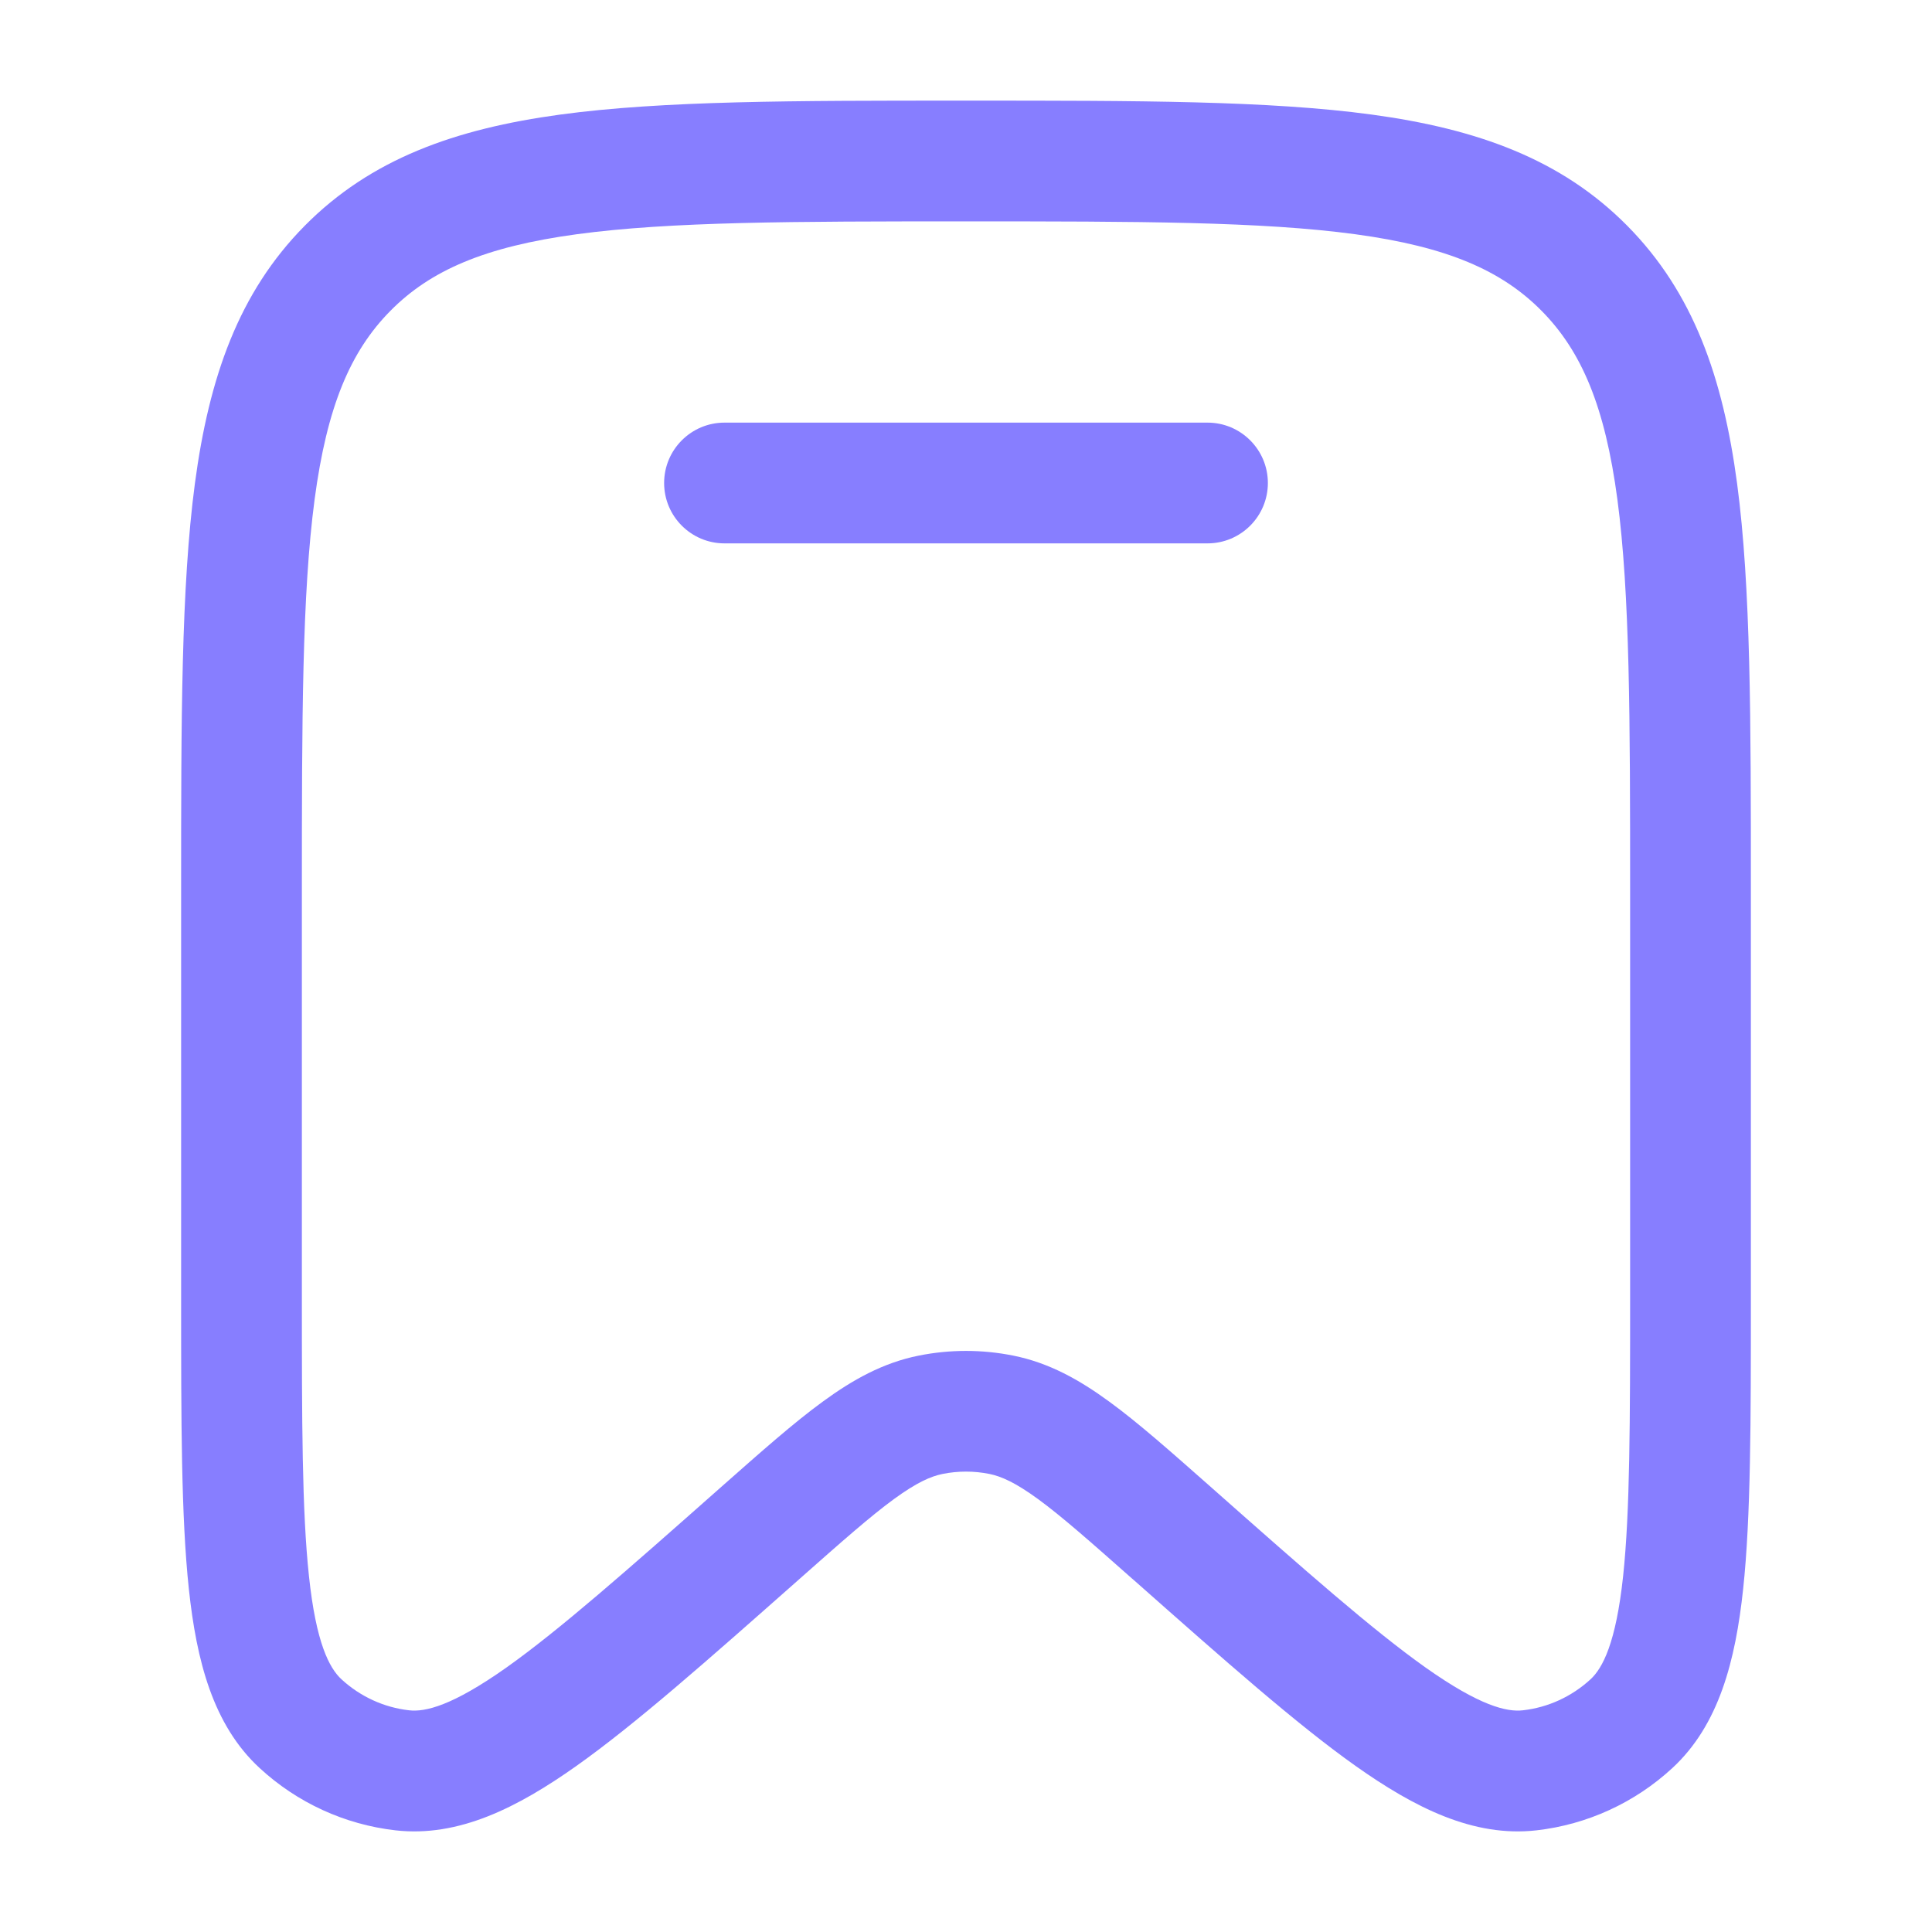
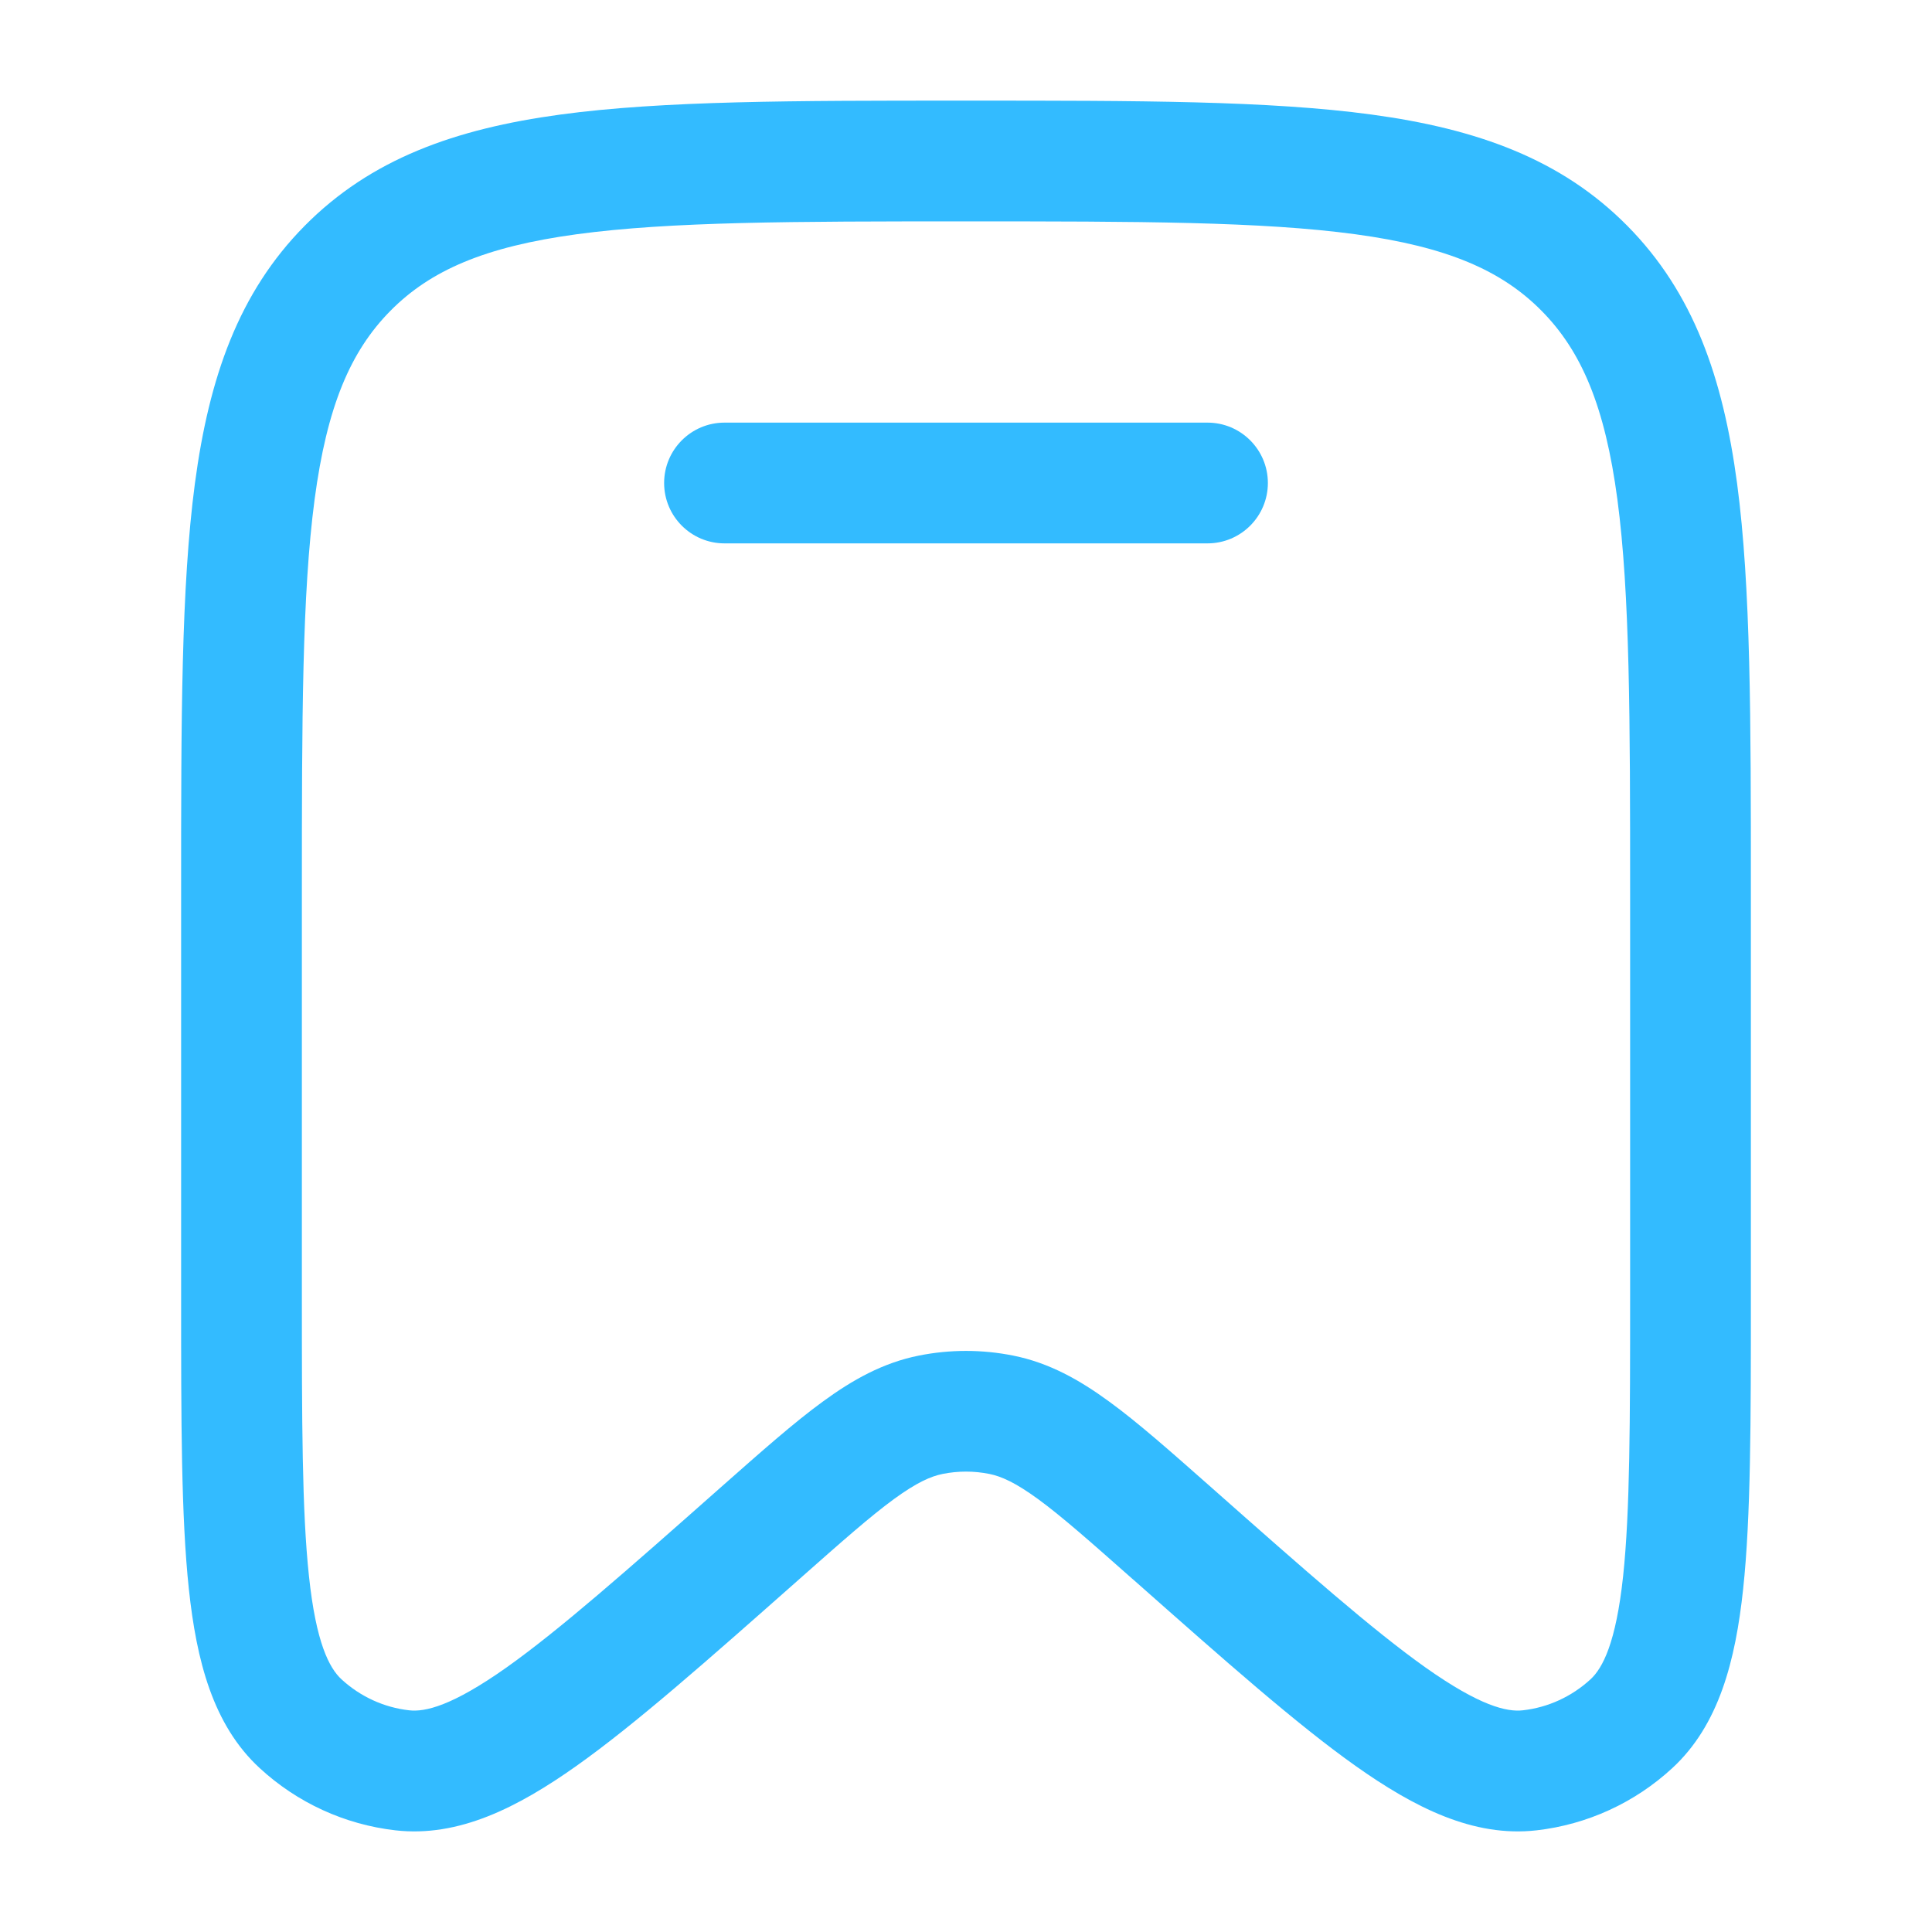
<svg xmlns="http://www.w3.org/2000/svg" width="24" height="24" viewBox="0 0 24 24" fill="none">
-   <path d="M9 5.25C8.586 5.25 8.25 5.586 8.25 6C8.25 6.414 8.586 6.75 9 6.75H15C15.414 6.75 15.75 6.414 15.75 6C15.75 5.586 15.414 5.25 15 5.25H9Z" fill="#877EFF" />
-   <path fill-rule="evenodd" clip-rule="evenodd" d="M11.943 1.25C9.87 1.25 8.237 1.25 6.961 1.423C5.651 1.601 4.606 1.975 3.785 2.805C2.965 3.634 2.597 4.687 2.421 6.007C2.25 7.296 2.25 8.945 2.25 11.041V16.139C2.25 17.647 2.25 18.84 2.346 19.739C2.441 20.627 2.644 21.428 3.226 21.964C3.692 22.394 4.282 22.665 4.912 22.737C5.699 22.827 6.434 22.451 7.159 21.938C7.892 21.419 8.781 20.632 9.903 19.64L9.939 19.608C10.459 19.148 10.811 18.837 11.105 18.622C11.389 18.415 11.562 18.34 11.708 18.31C11.901 18.271 12.099 18.271 12.292 18.31C12.438 18.34 12.611 18.415 12.895 18.622C13.189 18.837 13.541 19.148 14.061 19.608L14.098 19.64C15.219 20.632 16.108 21.419 16.841 21.938C17.566 22.451 18.301 22.827 19.088 22.737C19.718 22.665 20.308 22.394 20.774 21.964C21.355 21.428 21.559 20.627 21.654 19.739C21.75 18.84 21.75 17.647 21.75 16.139V11.041C21.75 8.945 21.75 7.295 21.579 6.007C21.403 4.687 21.035 3.634 20.215 2.805C19.394 1.975 18.349 1.601 17.039 1.423C15.763 1.25 14.13 1.25 12.057 1.25H11.943ZM4.851 3.86C5.348 3.358 6.023 3.065 7.163 2.91C8.326 2.752 9.857 2.75 12 2.75C14.143 2.75 15.674 2.752 16.837 2.91C17.977 3.065 18.652 3.358 19.149 3.86C19.647 4.363 19.938 5.048 20.092 6.205C20.248 7.383 20.25 8.932 20.25 11.098V16.091C20.25 17.657 20.249 18.77 20.163 19.579C20.074 20.409 19.91 20.72 19.758 20.861C19.524 21.076 19.23 21.211 18.918 21.246C18.718 21.269 18.384 21.192 17.708 20.714C17.05 20.247 16.221 19.516 15.055 18.484L15.029 18.461C14.541 18.03 14.137 17.672 13.78 17.412C13.407 17.139 13.031 16.929 12.588 16.84C12.2 16.762 11.8 16.762 11.412 16.84C10.969 16.929 10.593 17.139 10.22 17.412C9.863 17.672 9.459 18.03 8.971 18.461L8.945 18.484C7.779 19.516 6.95 20.247 6.292 20.714C5.616 21.192 5.282 21.269 5.082 21.246C4.77 21.211 4.476 21.076 4.242 20.861C4.09 20.72 3.926 20.409 3.838 19.579C3.751 18.77 3.75 17.657 3.75 16.091V11.098C3.75 8.932 3.752 7.383 3.908 6.205C4.062 5.048 4.353 4.363 4.851 3.86Z" fill="#877EFF" />
+   <path d="M9 5.25C8.586 5.25 8.25 5.586 8.25 6C8.25 6.414 8.586 6.75 9 6.75H15C15.414 6.75 15.75 6.414 15.75 6C15.75 5.586 15.414 5.25 15 5.25H9Z" fill="#33bbff" />
+   <path fill-rule="evenodd" clip-rule="evenodd" d="M11.943 1.25C9.87 1.25 8.237 1.25 6.961 1.423C5.651 1.601 4.606 1.975 3.785 2.805C2.965 3.634 2.597 4.687 2.421 6.007C2.25 7.296 2.25 8.945 2.25 11.041V16.139C2.25 17.647 2.25 18.84 2.346 19.739C2.441 20.627 2.644 21.428 3.226 21.964C3.692 22.394 4.282 22.665 4.912 22.737C5.699 22.827 6.434 22.451 7.159 21.938C7.892 21.419 8.781 20.632 9.903 19.64L9.939 19.608C10.459 19.148 10.811 18.837 11.105 18.622C11.389 18.415 11.562 18.34 11.708 18.31C11.901 18.271 12.099 18.271 12.292 18.31C12.438 18.34 12.611 18.415 12.895 18.622C13.189 18.837 13.541 19.148 14.061 19.608L14.098 19.64C15.219 20.632 16.108 21.419 16.841 21.938C17.566 22.451 18.301 22.827 19.088 22.737C19.718 22.665 20.308 22.394 20.774 21.964C21.355 21.428 21.559 20.627 21.654 19.739C21.75 18.84 21.75 17.647 21.75 16.139V11.041C21.75 8.945 21.75 7.295 21.579 6.007C21.403 4.687 21.035 3.634 20.215 2.805C19.394 1.975 18.349 1.601 17.039 1.423C15.763 1.25 14.13 1.25 12.057 1.25H11.943ZM4.851 3.86C5.348 3.358 6.023 3.065 7.163 2.91C8.326 2.752 9.857 2.75 12 2.75C14.143 2.75 15.674 2.752 16.837 2.91C17.977 3.065 18.652 3.358 19.149 3.86C19.647 4.363 19.938 5.048 20.092 6.205C20.248 7.383 20.25 8.932 20.25 11.098V16.091C20.25 17.657 20.249 18.77 20.163 19.579C20.074 20.409 19.91 20.72 19.758 20.861C19.524 21.076 19.23 21.211 18.918 21.246C18.718 21.269 18.384 21.192 17.708 20.714C17.05 20.247 16.221 19.516 15.055 18.484L15.029 18.461C14.541 18.03 14.137 17.672 13.78 17.412C13.407 17.139 13.031 16.929 12.588 16.84C12.2 16.762 11.8 16.762 11.412 16.84C10.969 16.929 10.593 17.139 10.22 17.412C9.863 17.672 9.459 18.03 8.971 18.461L8.945 18.484C7.779 19.516 6.95 20.247 6.292 20.714C5.616 21.192 5.282 21.269 5.082 21.246C4.77 21.211 4.476 21.076 4.242 20.861C4.09 20.72 3.926 20.409 3.838 19.579C3.751 18.77 3.75 17.657 3.75 16.091V11.098C3.75 8.932 3.752 7.383 3.908 6.205C4.062 5.048 4.353 4.363 4.851 3.86Z" fill="#33bbff" />
</svg>
